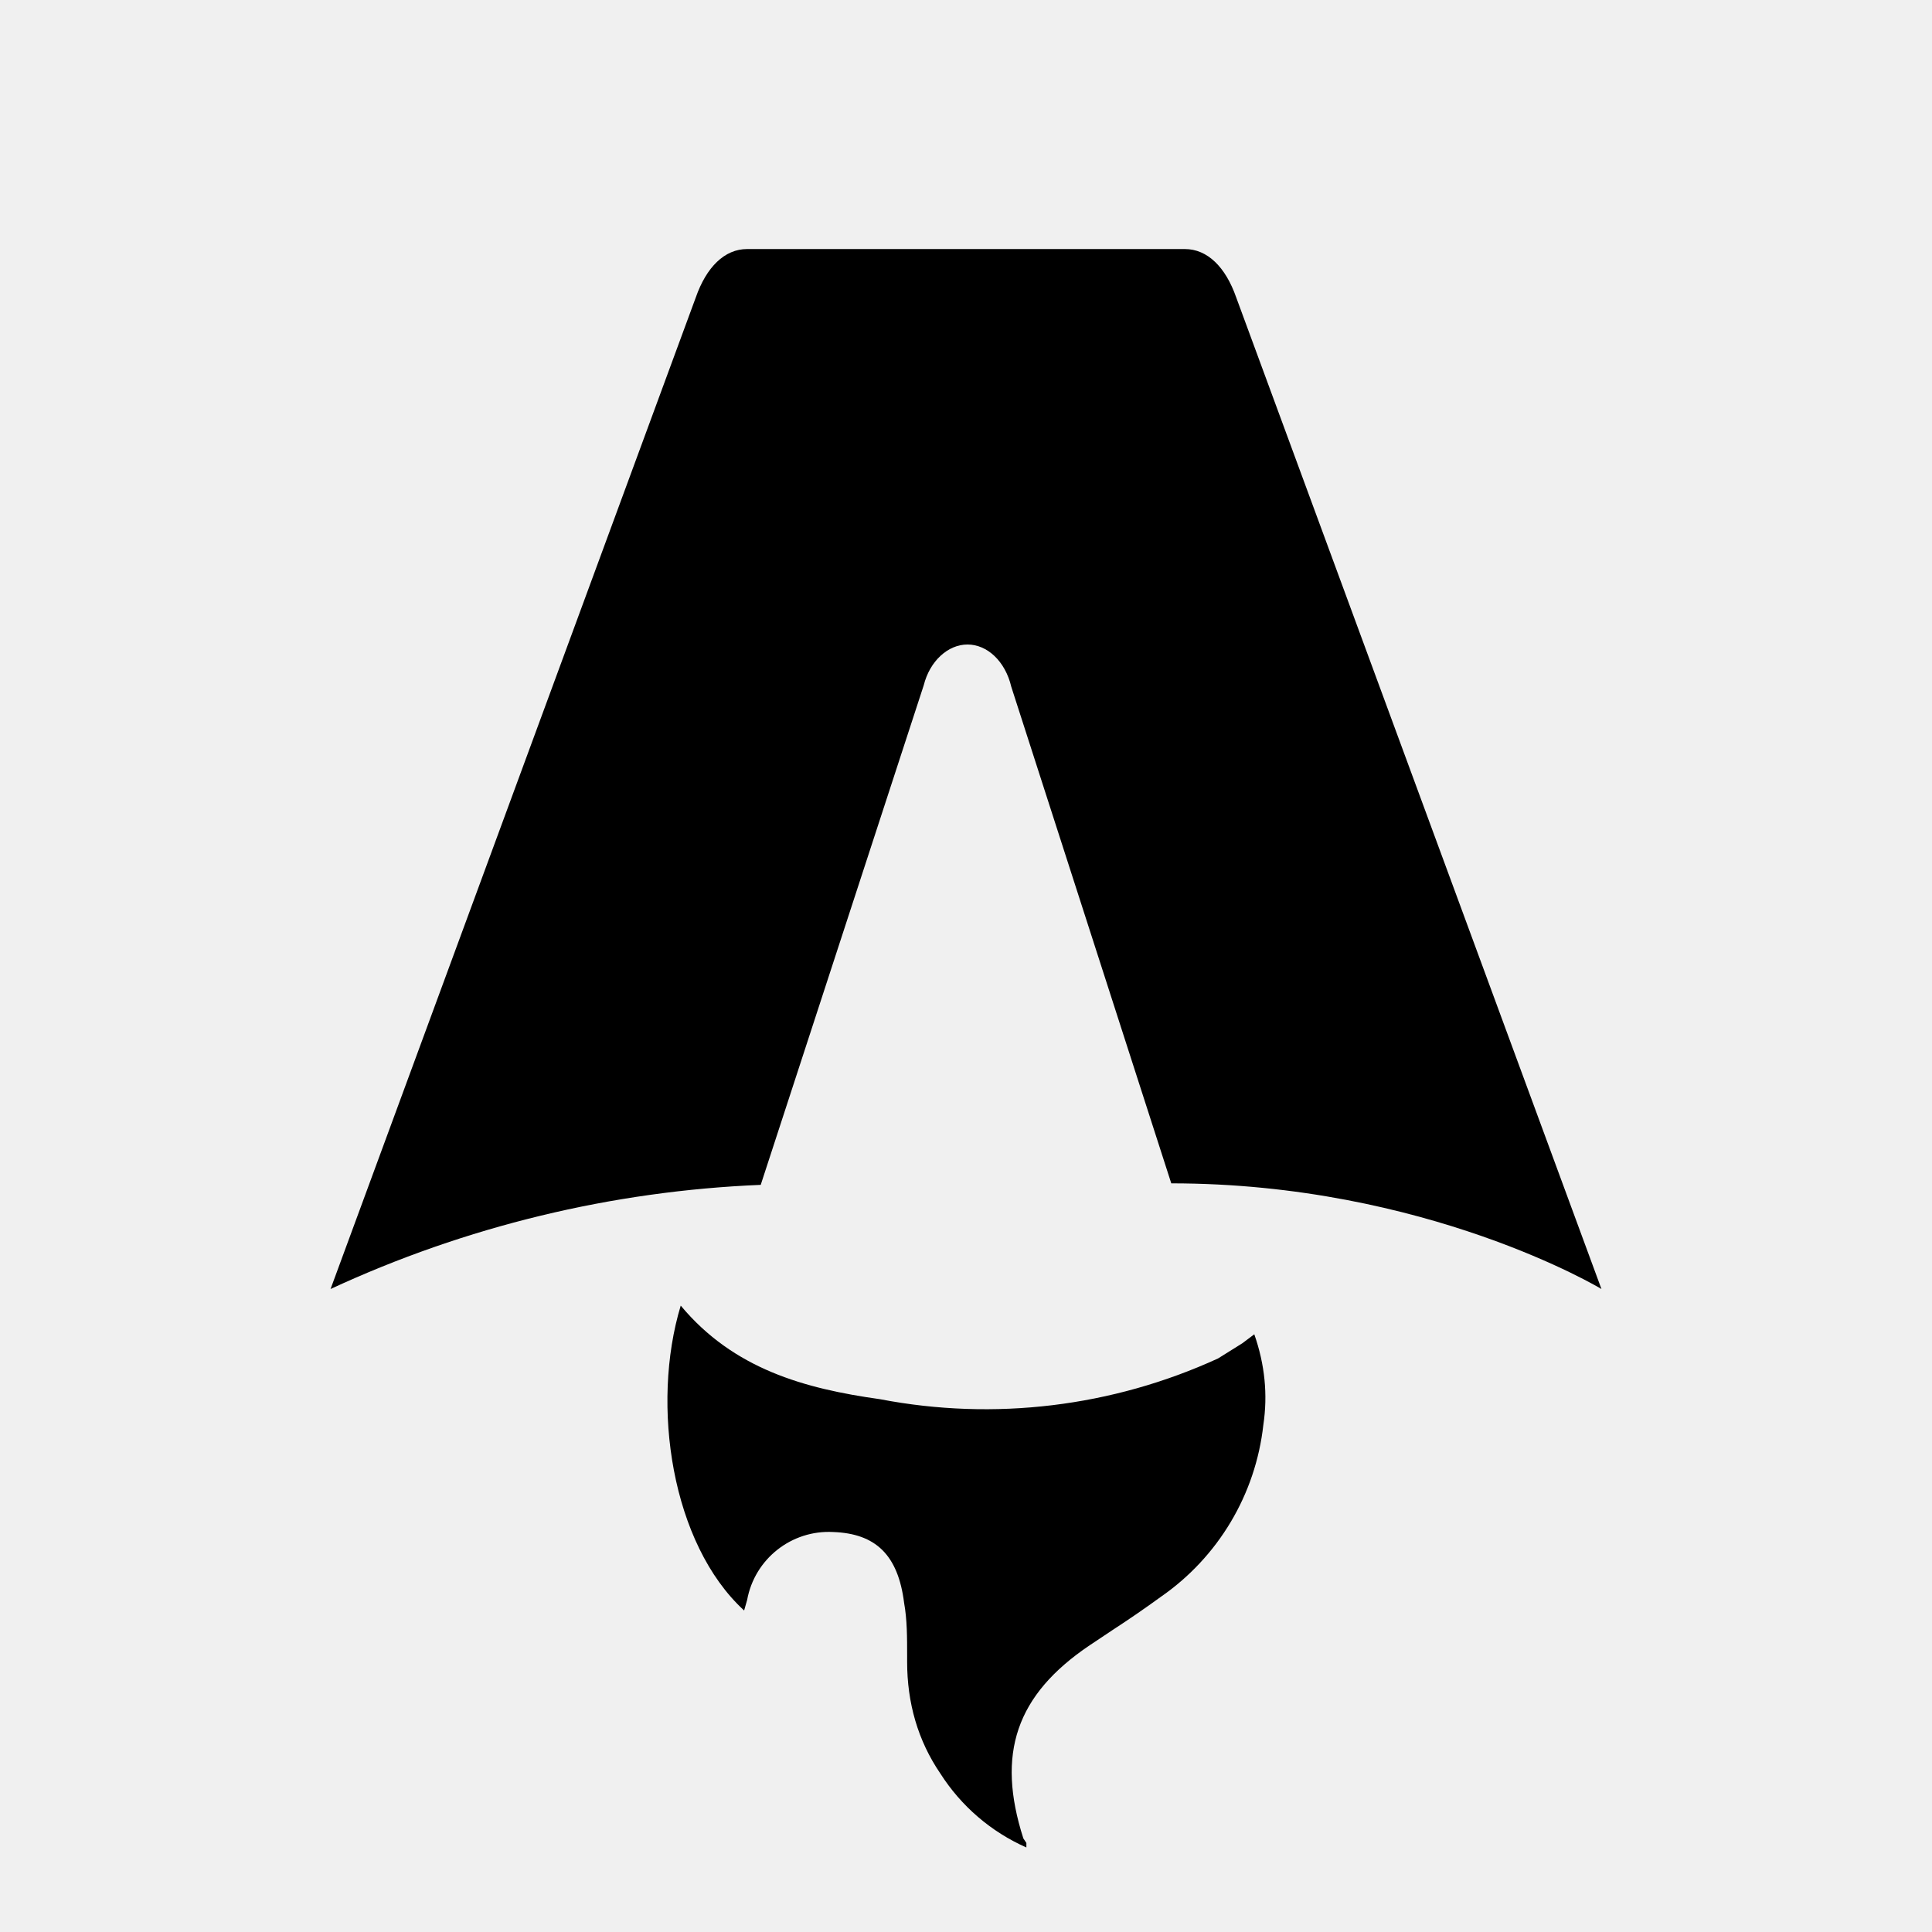
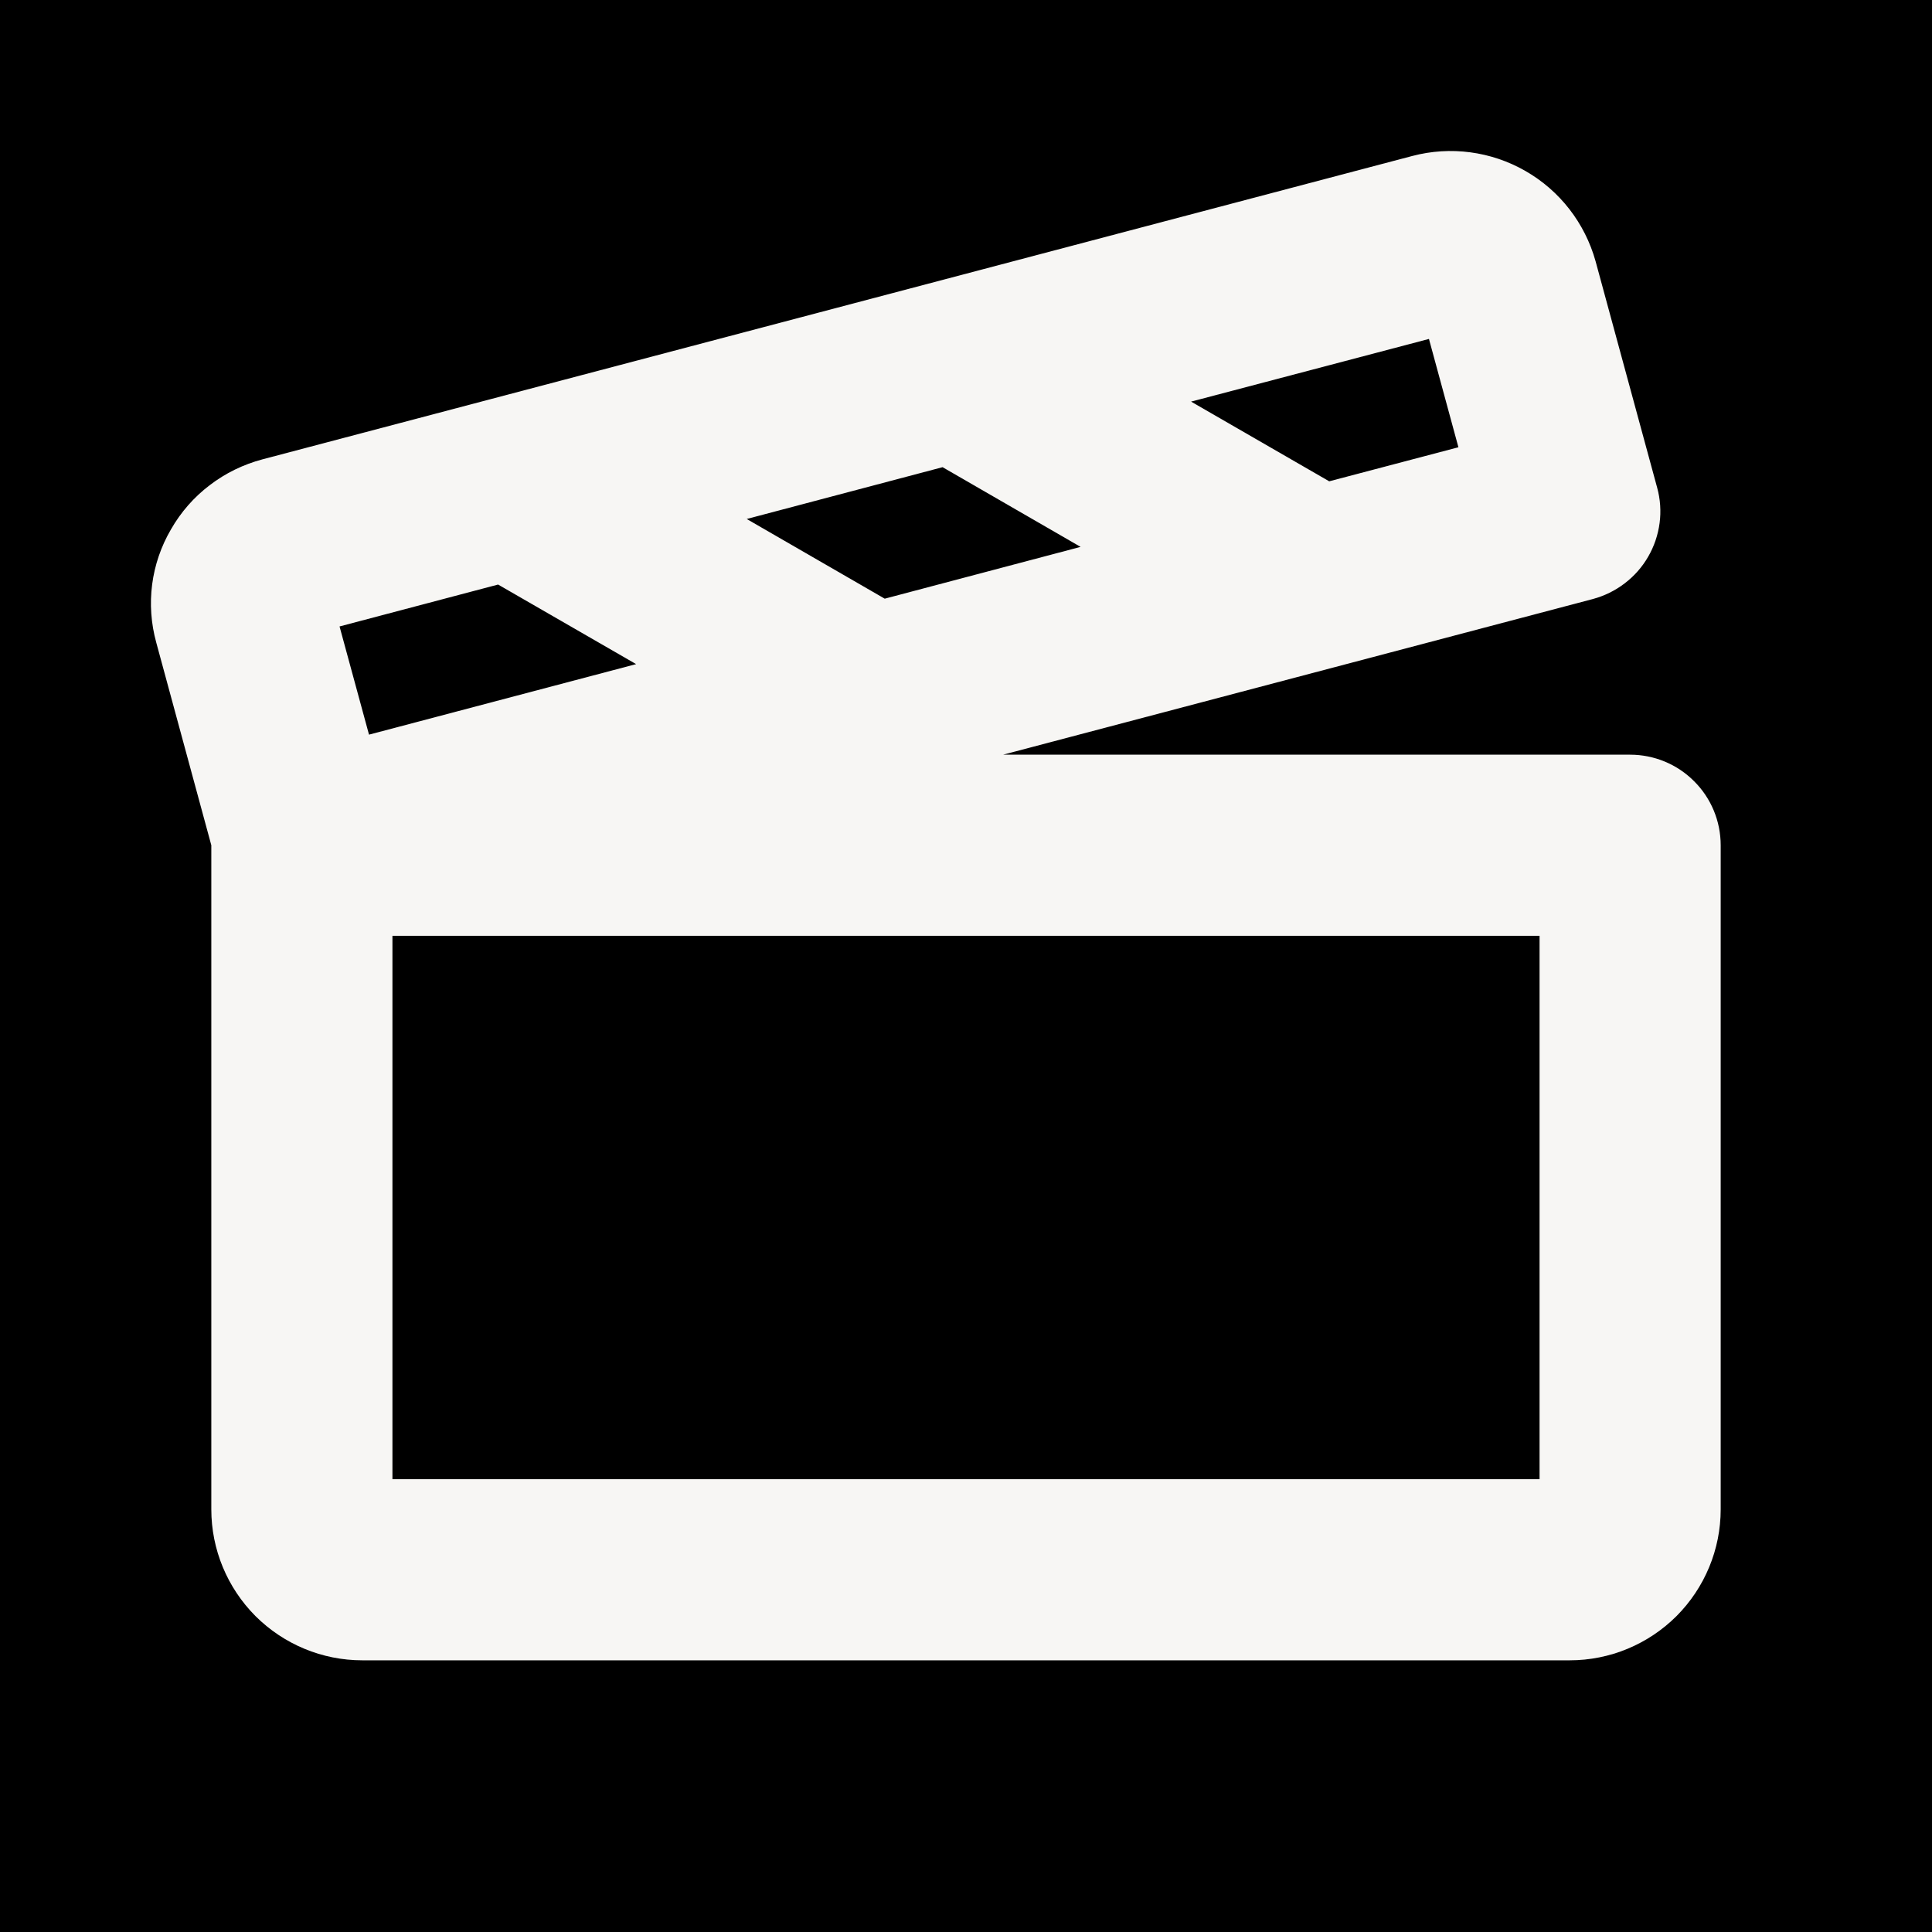
- <svg xmlns="http://www.w3.org/2000/svg" fill="none" viewBox="0 0 128 128">
-   <path d="M50.4 78.5a75.1 75.1 0 0 0-28.5 6.9l24.2-65.7c.7-2 1.9-3.2 3.4-3.2h29c1.5 0 2.7 1.2 3.4 3.2l24.2 65.7s-11.6-7-28.5-7L67 45.5c-.4-1.7-1.6-2.8-2.9-2.8-1.3 0-2.5 1.1-2.9 2.7L50.4 78.5Zm-1.1 28.2Zm-4.2-20.2c-2 6.6-.6 15.8 4.2 20.2a17.5 17.5 0 0 1 .2-.7 5.5 5.5 0 0 1 5.7-4.5c2.8.1 4.3 1.5 4.7 4.7.2 1.1.2 2.3.2 3.5v.4c0 2.7.7 5.2 2.2 7.4a13 13 0 0 0 5.7 4.9v-.3l-.2-.3c-1.8-5.6-.5-9.5 4.4-12.8l1.5-1a73 73 0 0 0 3.2-2.2 16 16 0 0 0 6.8-11.4c.3-2 .1-4-.6-6l-.8.6-1.6 1a37 37 0 0 1-22.4 2.7c-5-.7-9.7-2-13.2-6.2Z" />
-   <style>
-         path { fill: #000; }
-         @media (prefers-color-scheme: dark) {
-             path { fill: #FFF; }
-         }
-     </style>
+ <svg xmlns="http://www.w3.org/2000/svg" width="16" height="16" viewBox="0 0 16 16" fill="none">
+   <rect width="16" height="16" fill="black" />
+   <path d="M13.5 6.25H8.307L13.191 4.961C13.287 4.935 13.377 4.891 13.455 4.831C13.534 4.771 13.6 4.696 13.649 4.611C13.699 4.525 13.731 4.43 13.744 4.332C13.757 4.234 13.75 4.134 13.724 4.039L13.214 2.164C13.126 1.848 12.918 1.579 12.633 1.416C12.349 1.253 12.012 1.208 11.695 1.292L2.174 3.804C2.016 3.846 1.867 3.918 1.737 4.018C1.606 4.117 1.497 4.242 1.416 4.384C1.334 4.524 1.281 4.679 1.26 4.84C1.239 5.001 1.251 5.165 1.294 5.321L1.75 7V12.5C1.75 12.832 1.882 13.149 2.116 13.384C2.351 13.618 2.668 13.75 3 13.75H13C13.332 13.75 13.649 13.618 13.884 13.384C14.118 13.149 14.25 12.832 14.25 12.5V7C14.25 6.801 14.171 6.61 14.03 6.47C13.89 6.329 13.699 6.25 13.5 6.25ZM7.806 3.869L8.949 4.529L7.327 4.958L6.184 4.298L7.806 3.869ZM11.834 2.807L12.078 3.704L11.008 3.986L9.864 3.326L11.834 2.807ZM4.125 4.841L5.268 5.5L3.056 6.084L2.812 5.188L4.125 4.841ZM12.75 12.25H3.25V7.75H12.75V12.25Z" fill="#F7F6F4" />
</svg>
